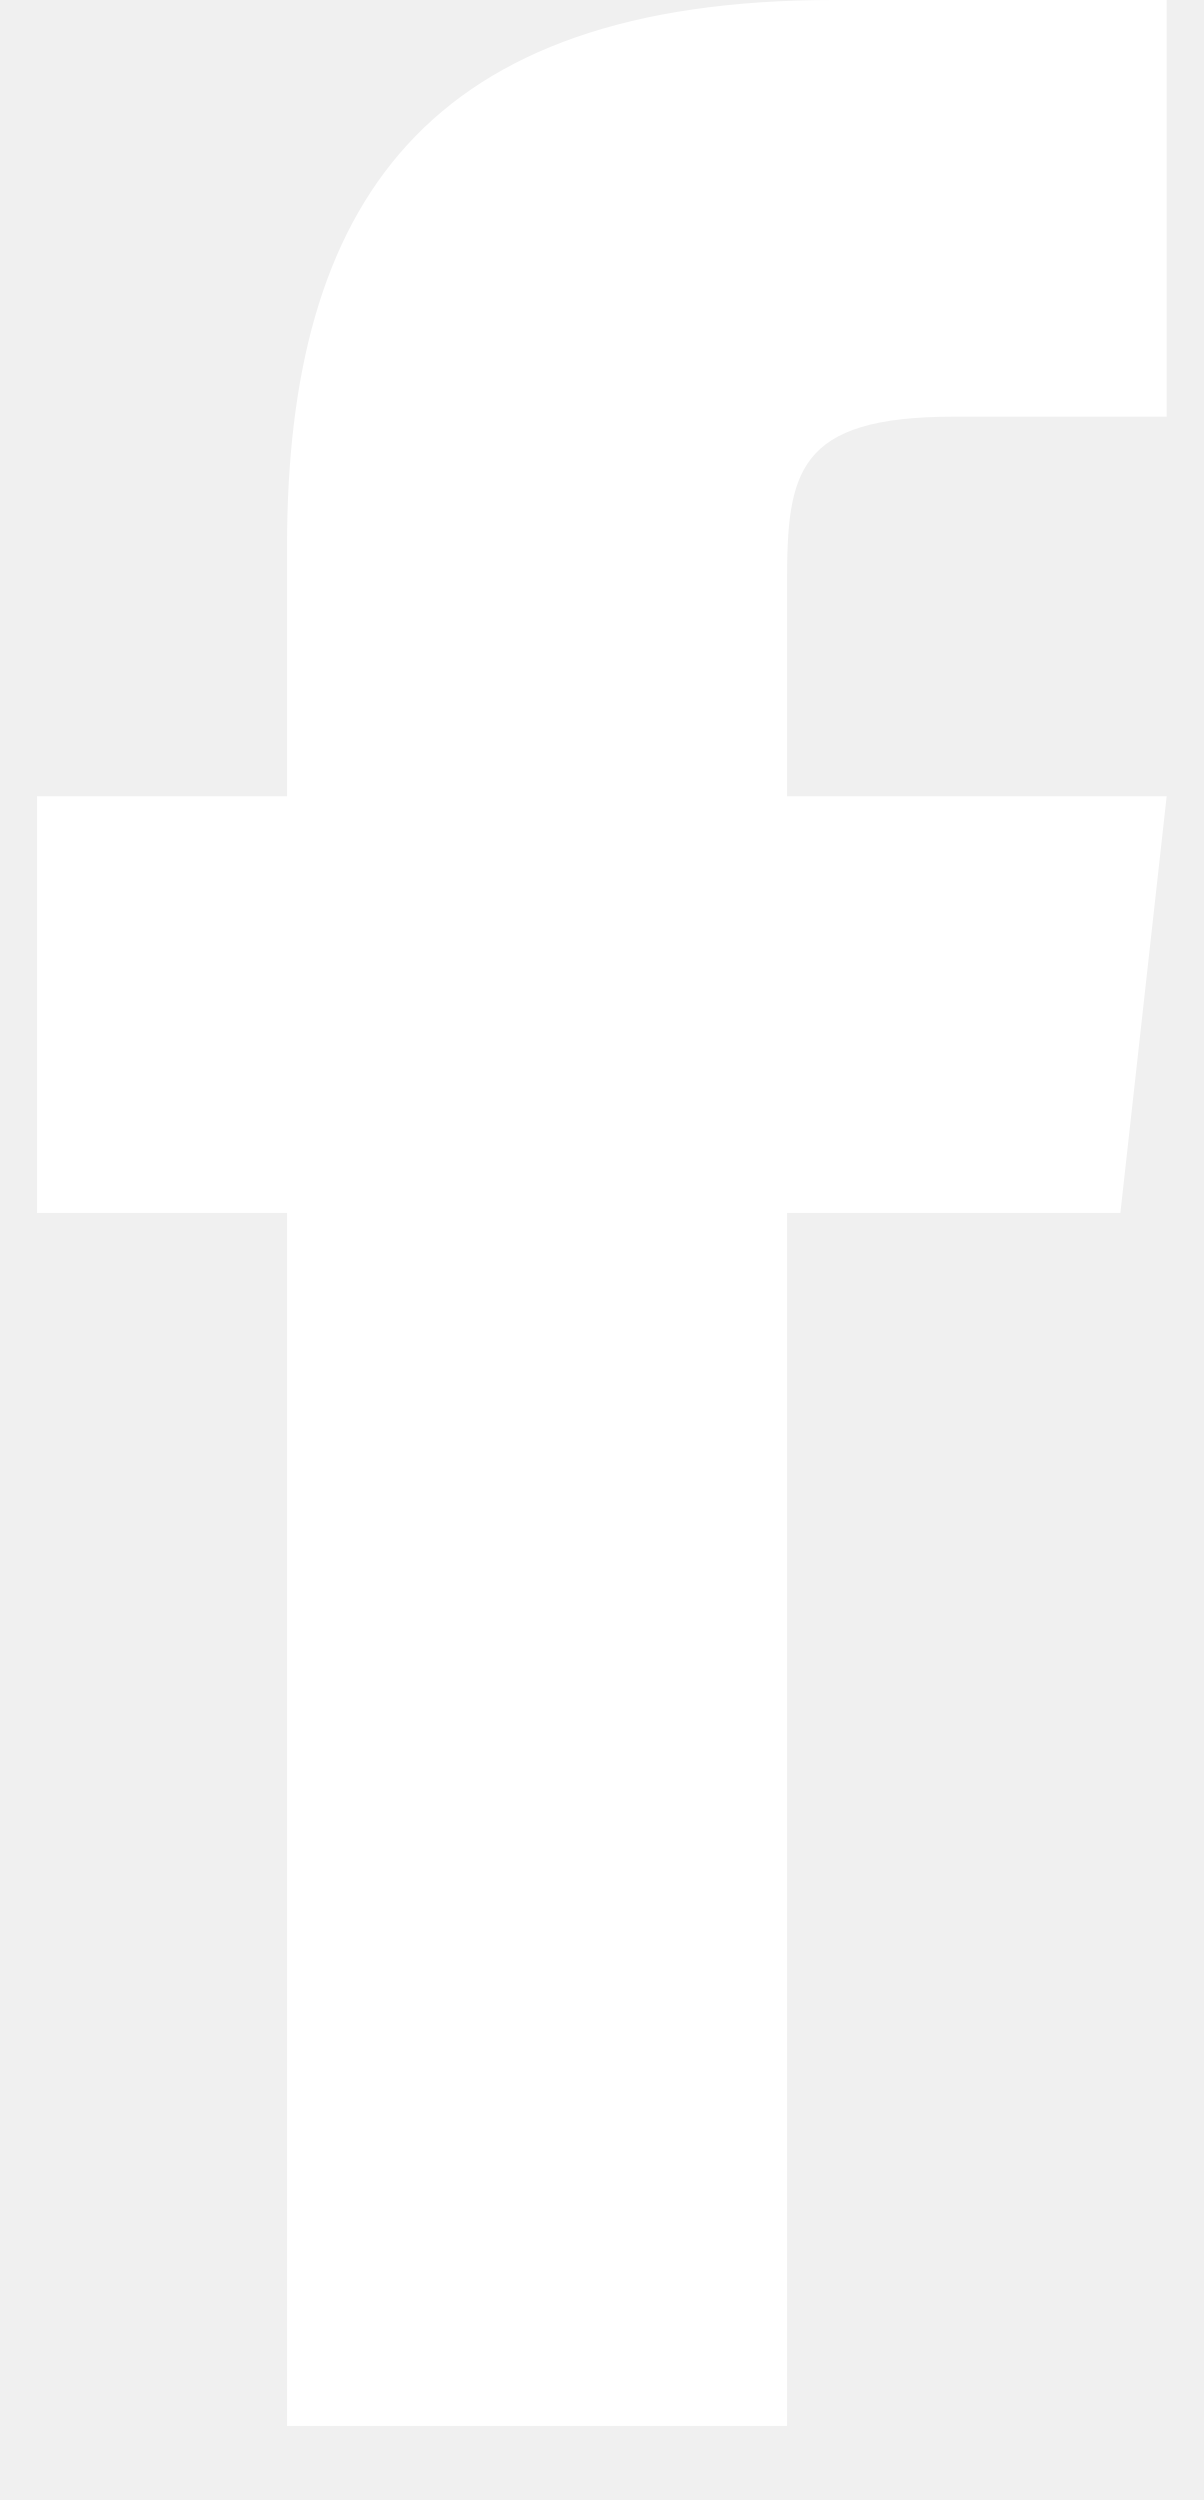
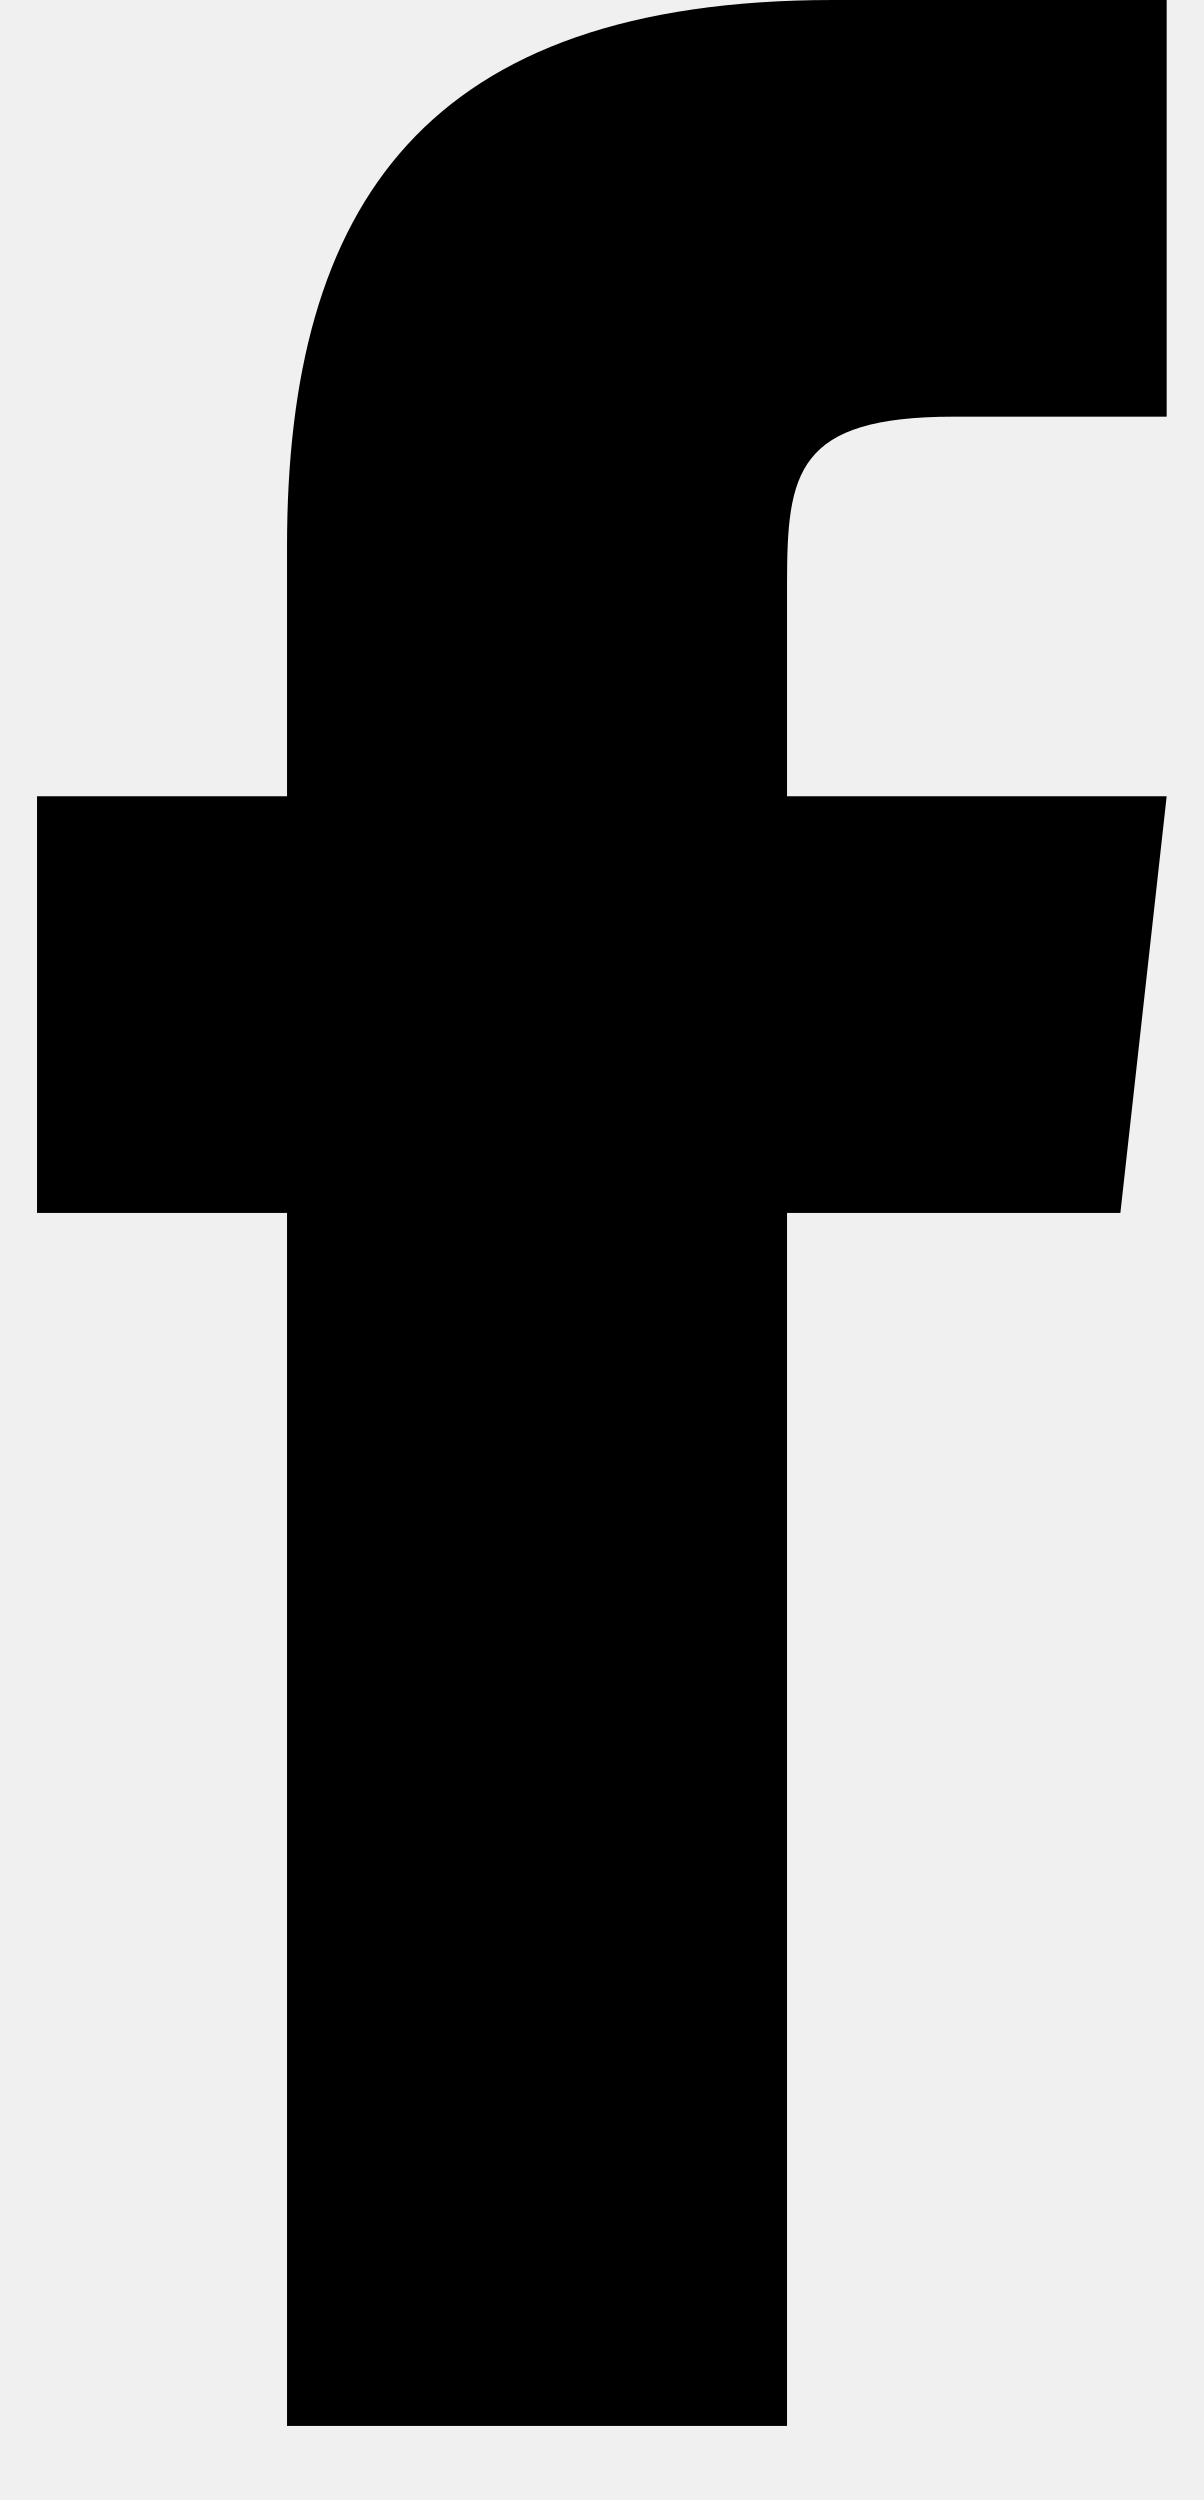
<svg xmlns="http://www.w3.org/2000/svg" version="1.1" id="Layer_1" x="0px" y="0px" viewBox="0 0 13 27" style="enable-background:new 0 0 13 27;" xml:space="preserve">
  <style type="text/css">
- 	.social-1{fill:#FFFFFF;}
</style>
  <path class="social-1" d="M8.5,26.1V13.1h3.6l0.5-4.5H8.5l0-2.3c0-1.2,0.1-1.8,1.8-1.8h2.3V0H9C4.6,0,3.1,2.2,3.1,5.9v2.7H0.4v4.5h2.7  v13.1H8.5z" />
</svg>
